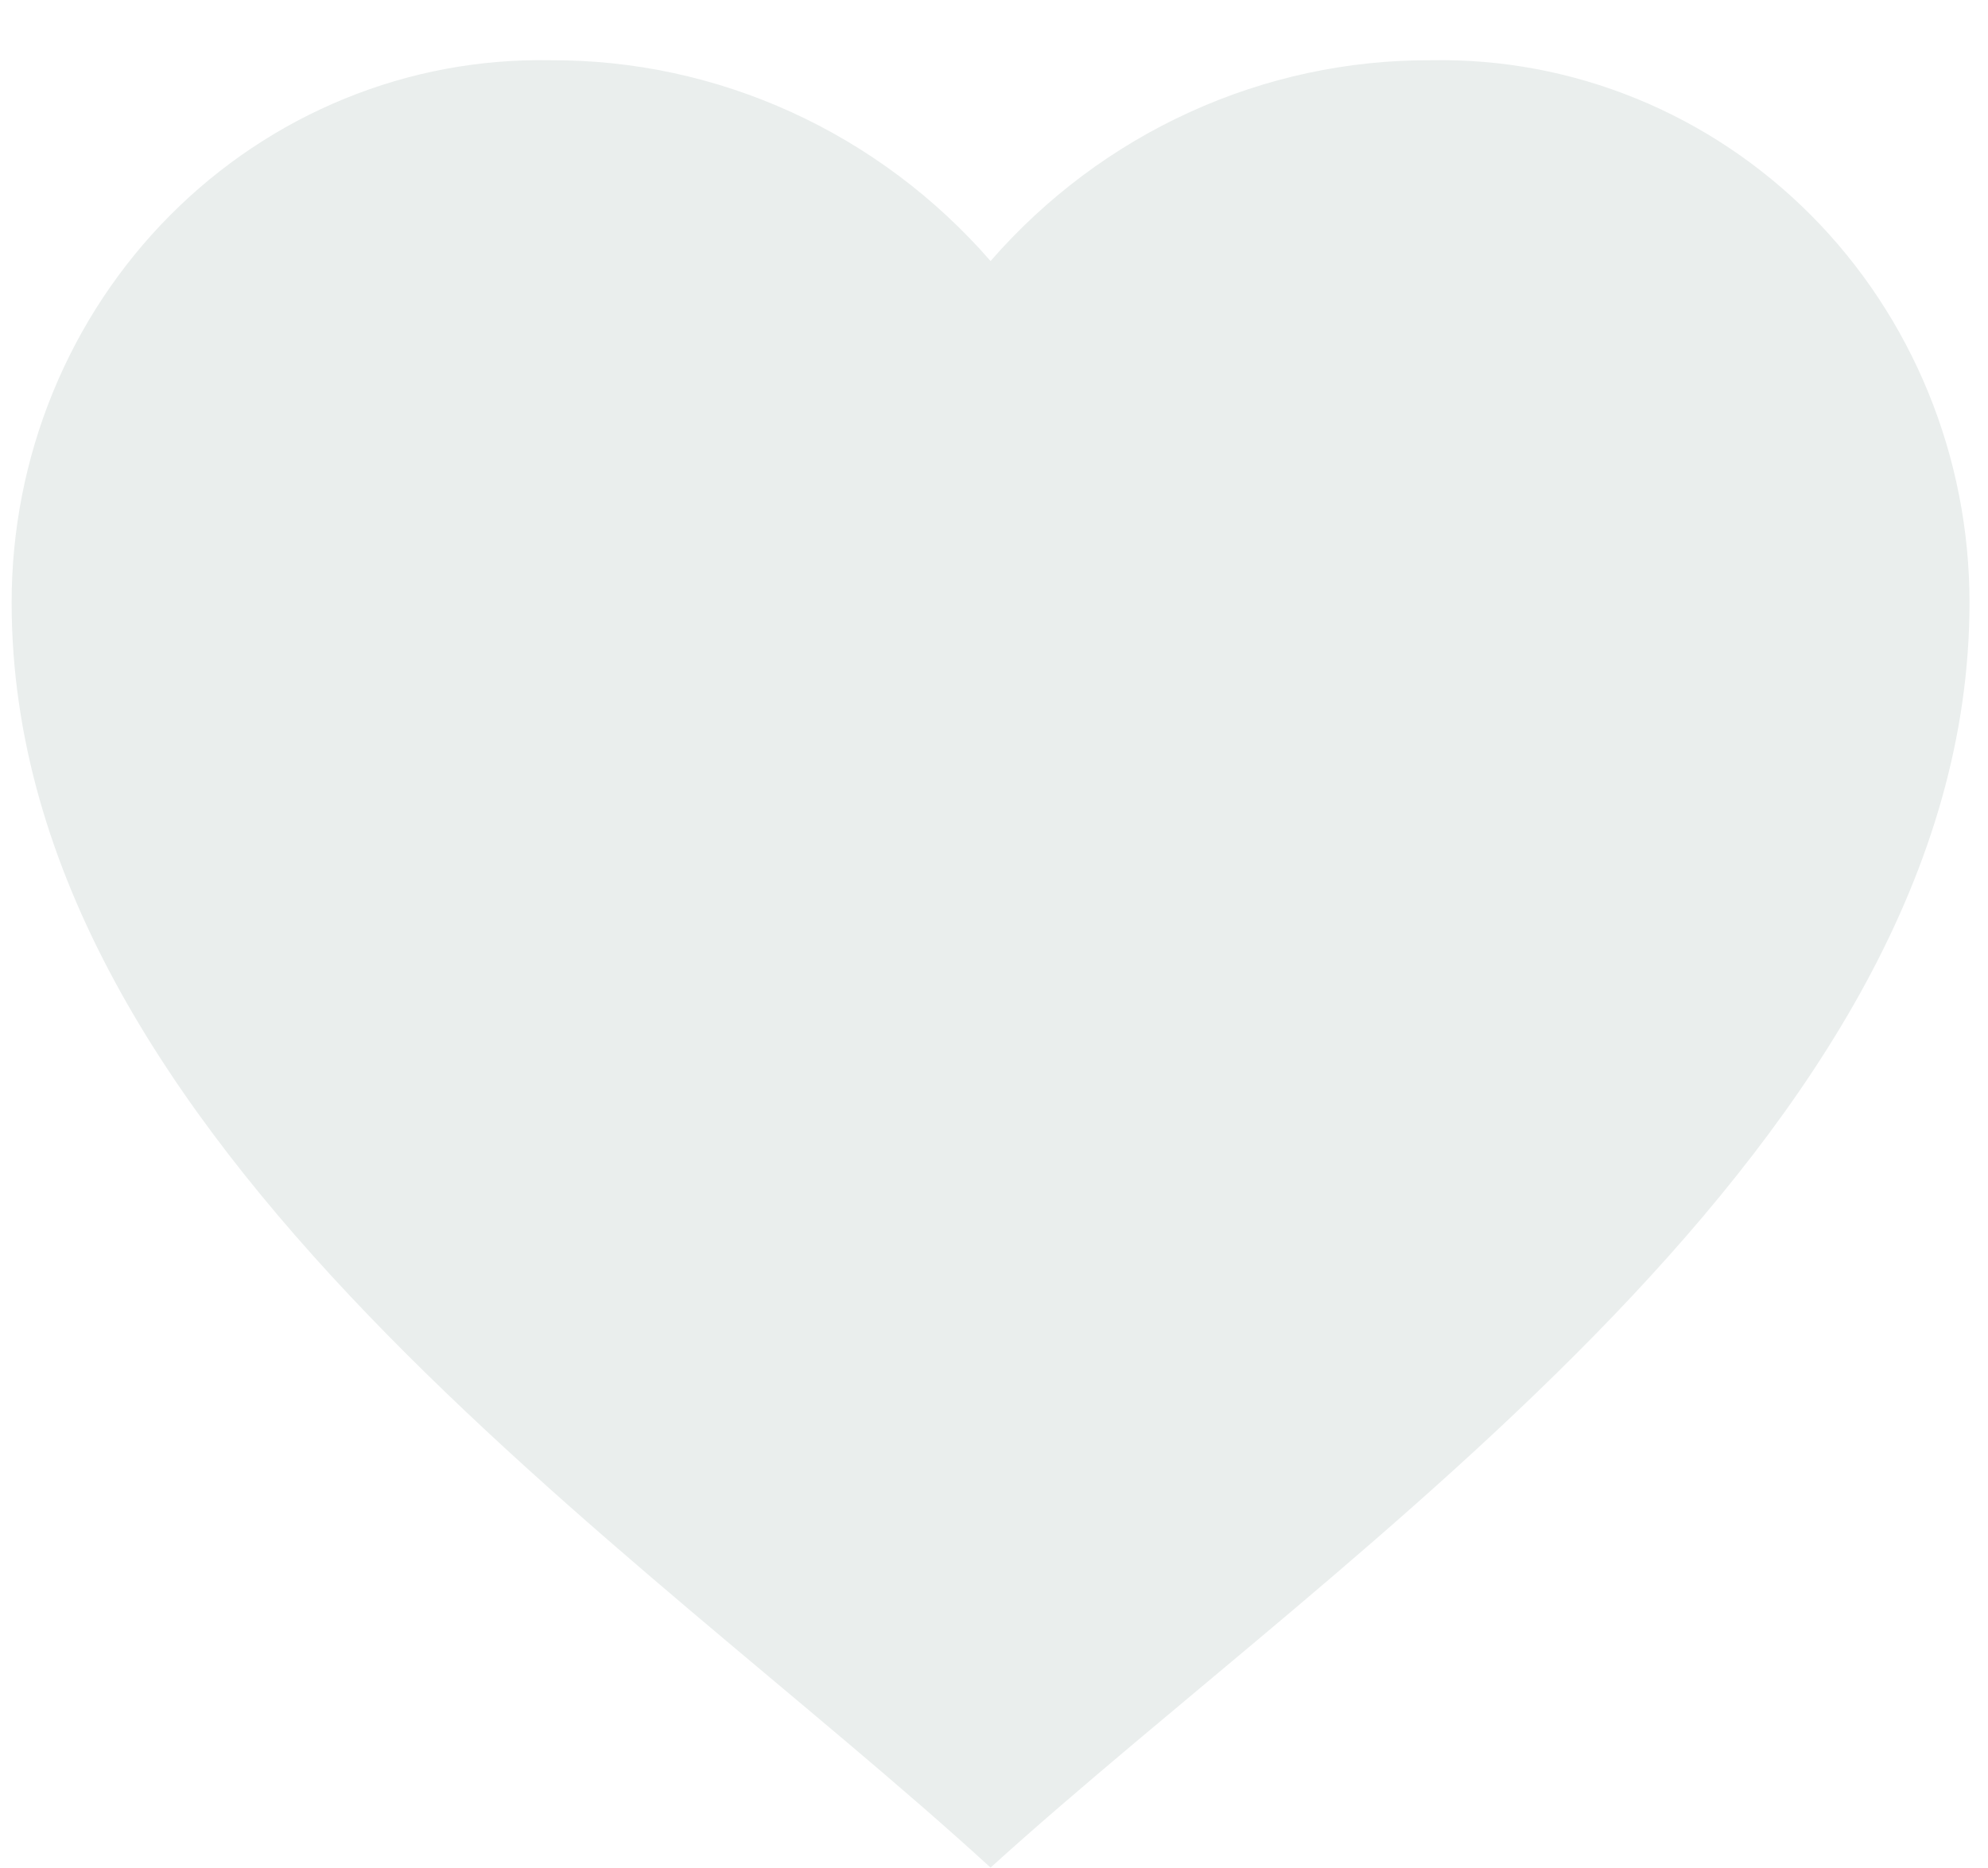
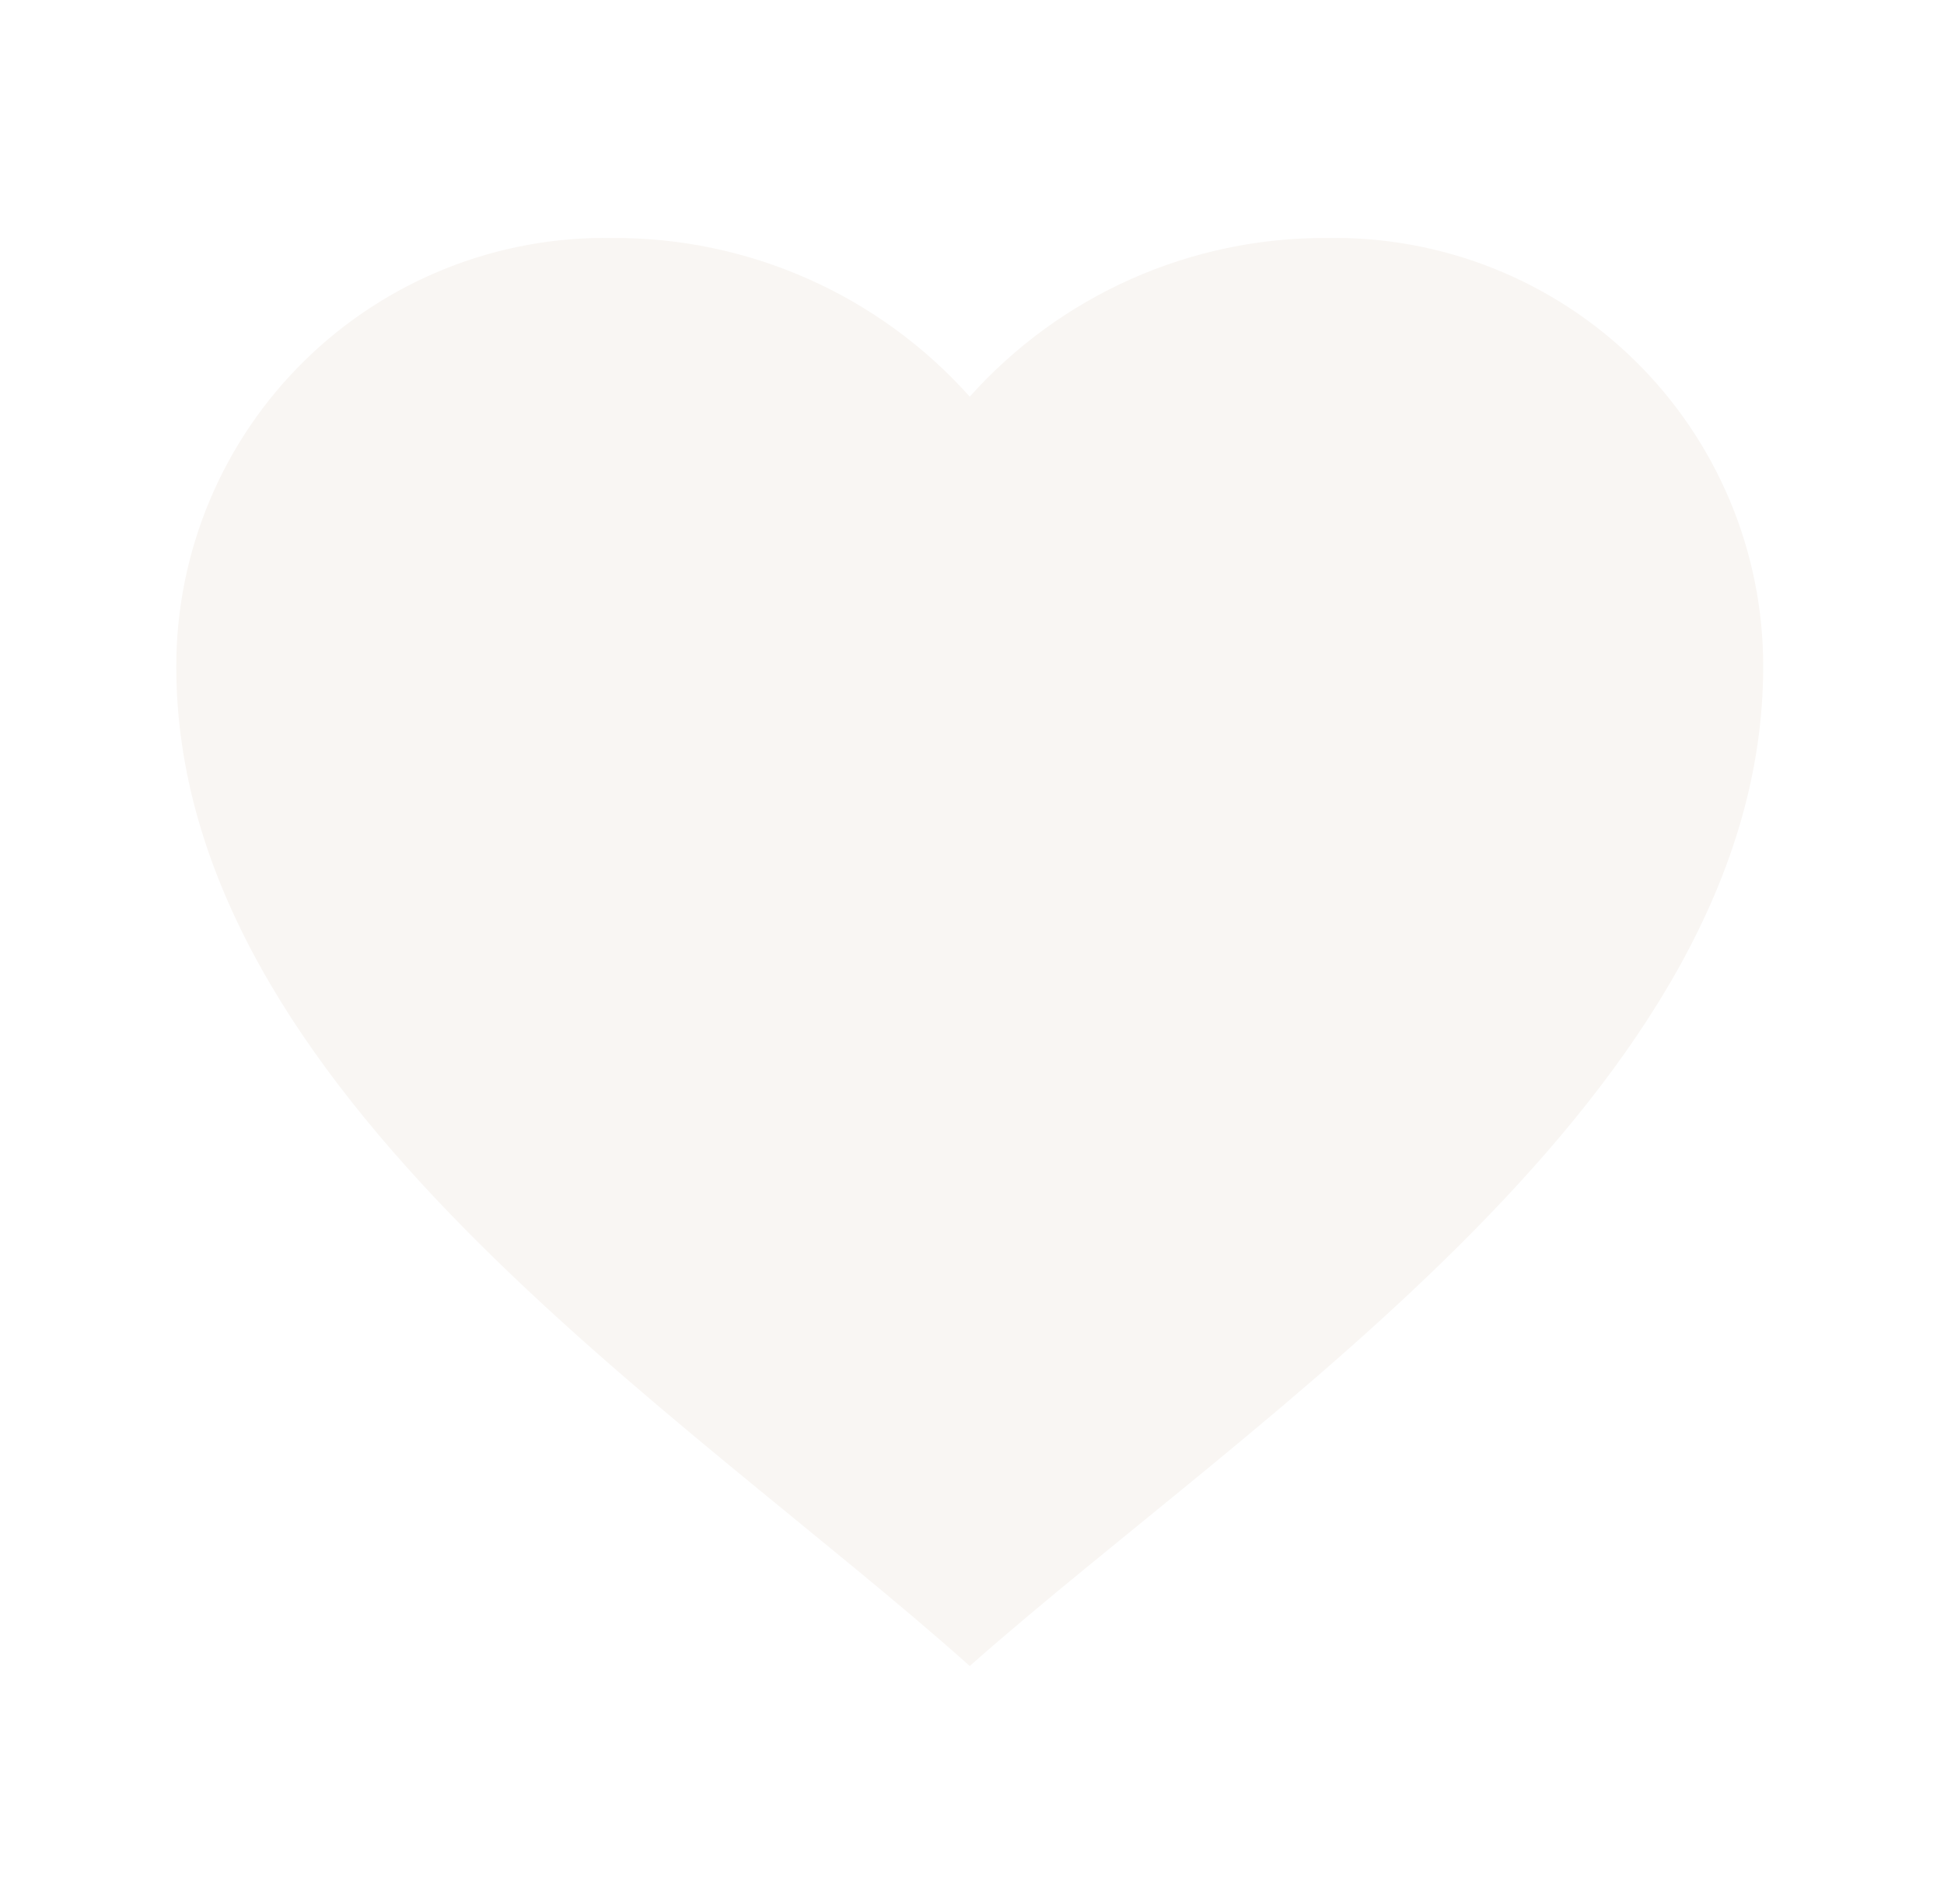
- <svg xmlns="http://www.w3.org/2000/svg" width="33" height="31" viewBox="0 0 33 31" fill="none">
-   <path d="M0.193 10C0.193 8.804 0.425 7.62 0.876 6.517C1.327 5.414 1.988 4.414 2.821 3.576C3.653 2.739 4.639 2.079 5.723 1.637C6.806 1.194 7.965 0.978 9.131 1C10.51 0.993 11.876 1.286 13.136 1.861C14.397 2.435 15.524 3.278 16.443 4.333C17.362 3.278 18.489 2.435 19.75 1.861C21.011 1.286 22.376 0.993 23.756 1C24.922 0.978 26.08 1.194 27.164 1.637C28.247 2.079 29.234 2.739 30.066 3.576C30.898 4.414 31.559 5.414 32.01 6.517C32.461 7.62 32.693 8.804 32.693 10C32.693 18.927 22.327 25.667 16.443 31C10.572 25.622 0.193 18.933 0.193 10Z" fill="#EAEEED" />
+ <svg xmlns="http://www.w3.org/2000/svg" width="49" height="48" viewBox="0 0 49 48" fill="none">
+   <path d="M4.443 16.8C4.443 15.365 4.729 13.944 5.284 12.62C5.839 11.297 6.653 10.097 7.677 9.092C8.701 8.086 9.915 7.295 11.249 6.764C12.582 6.233 14.008 5.973 15.443 6C17.141 5.991 18.822 6.343 20.373 7.033C21.925 7.722 23.312 8.734 24.443 10C25.575 8.734 26.962 7.722 28.513 7.033C30.065 6.343 31.745 5.991 33.443 6C34.878 5.973 36.304 6.233 37.638 6.764C38.971 7.295 40.186 8.086 41.21 9.092C42.234 10.097 43.047 11.297 43.603 12.62C44.158 13.944 44.444 15.365 44.443 16.8C44.443 27.512 31.685 35.6 24.443 42C17.217 35.546 4.443 27.52 4.443 16.8Z" fill="#F9F6F3" />
</svg>
